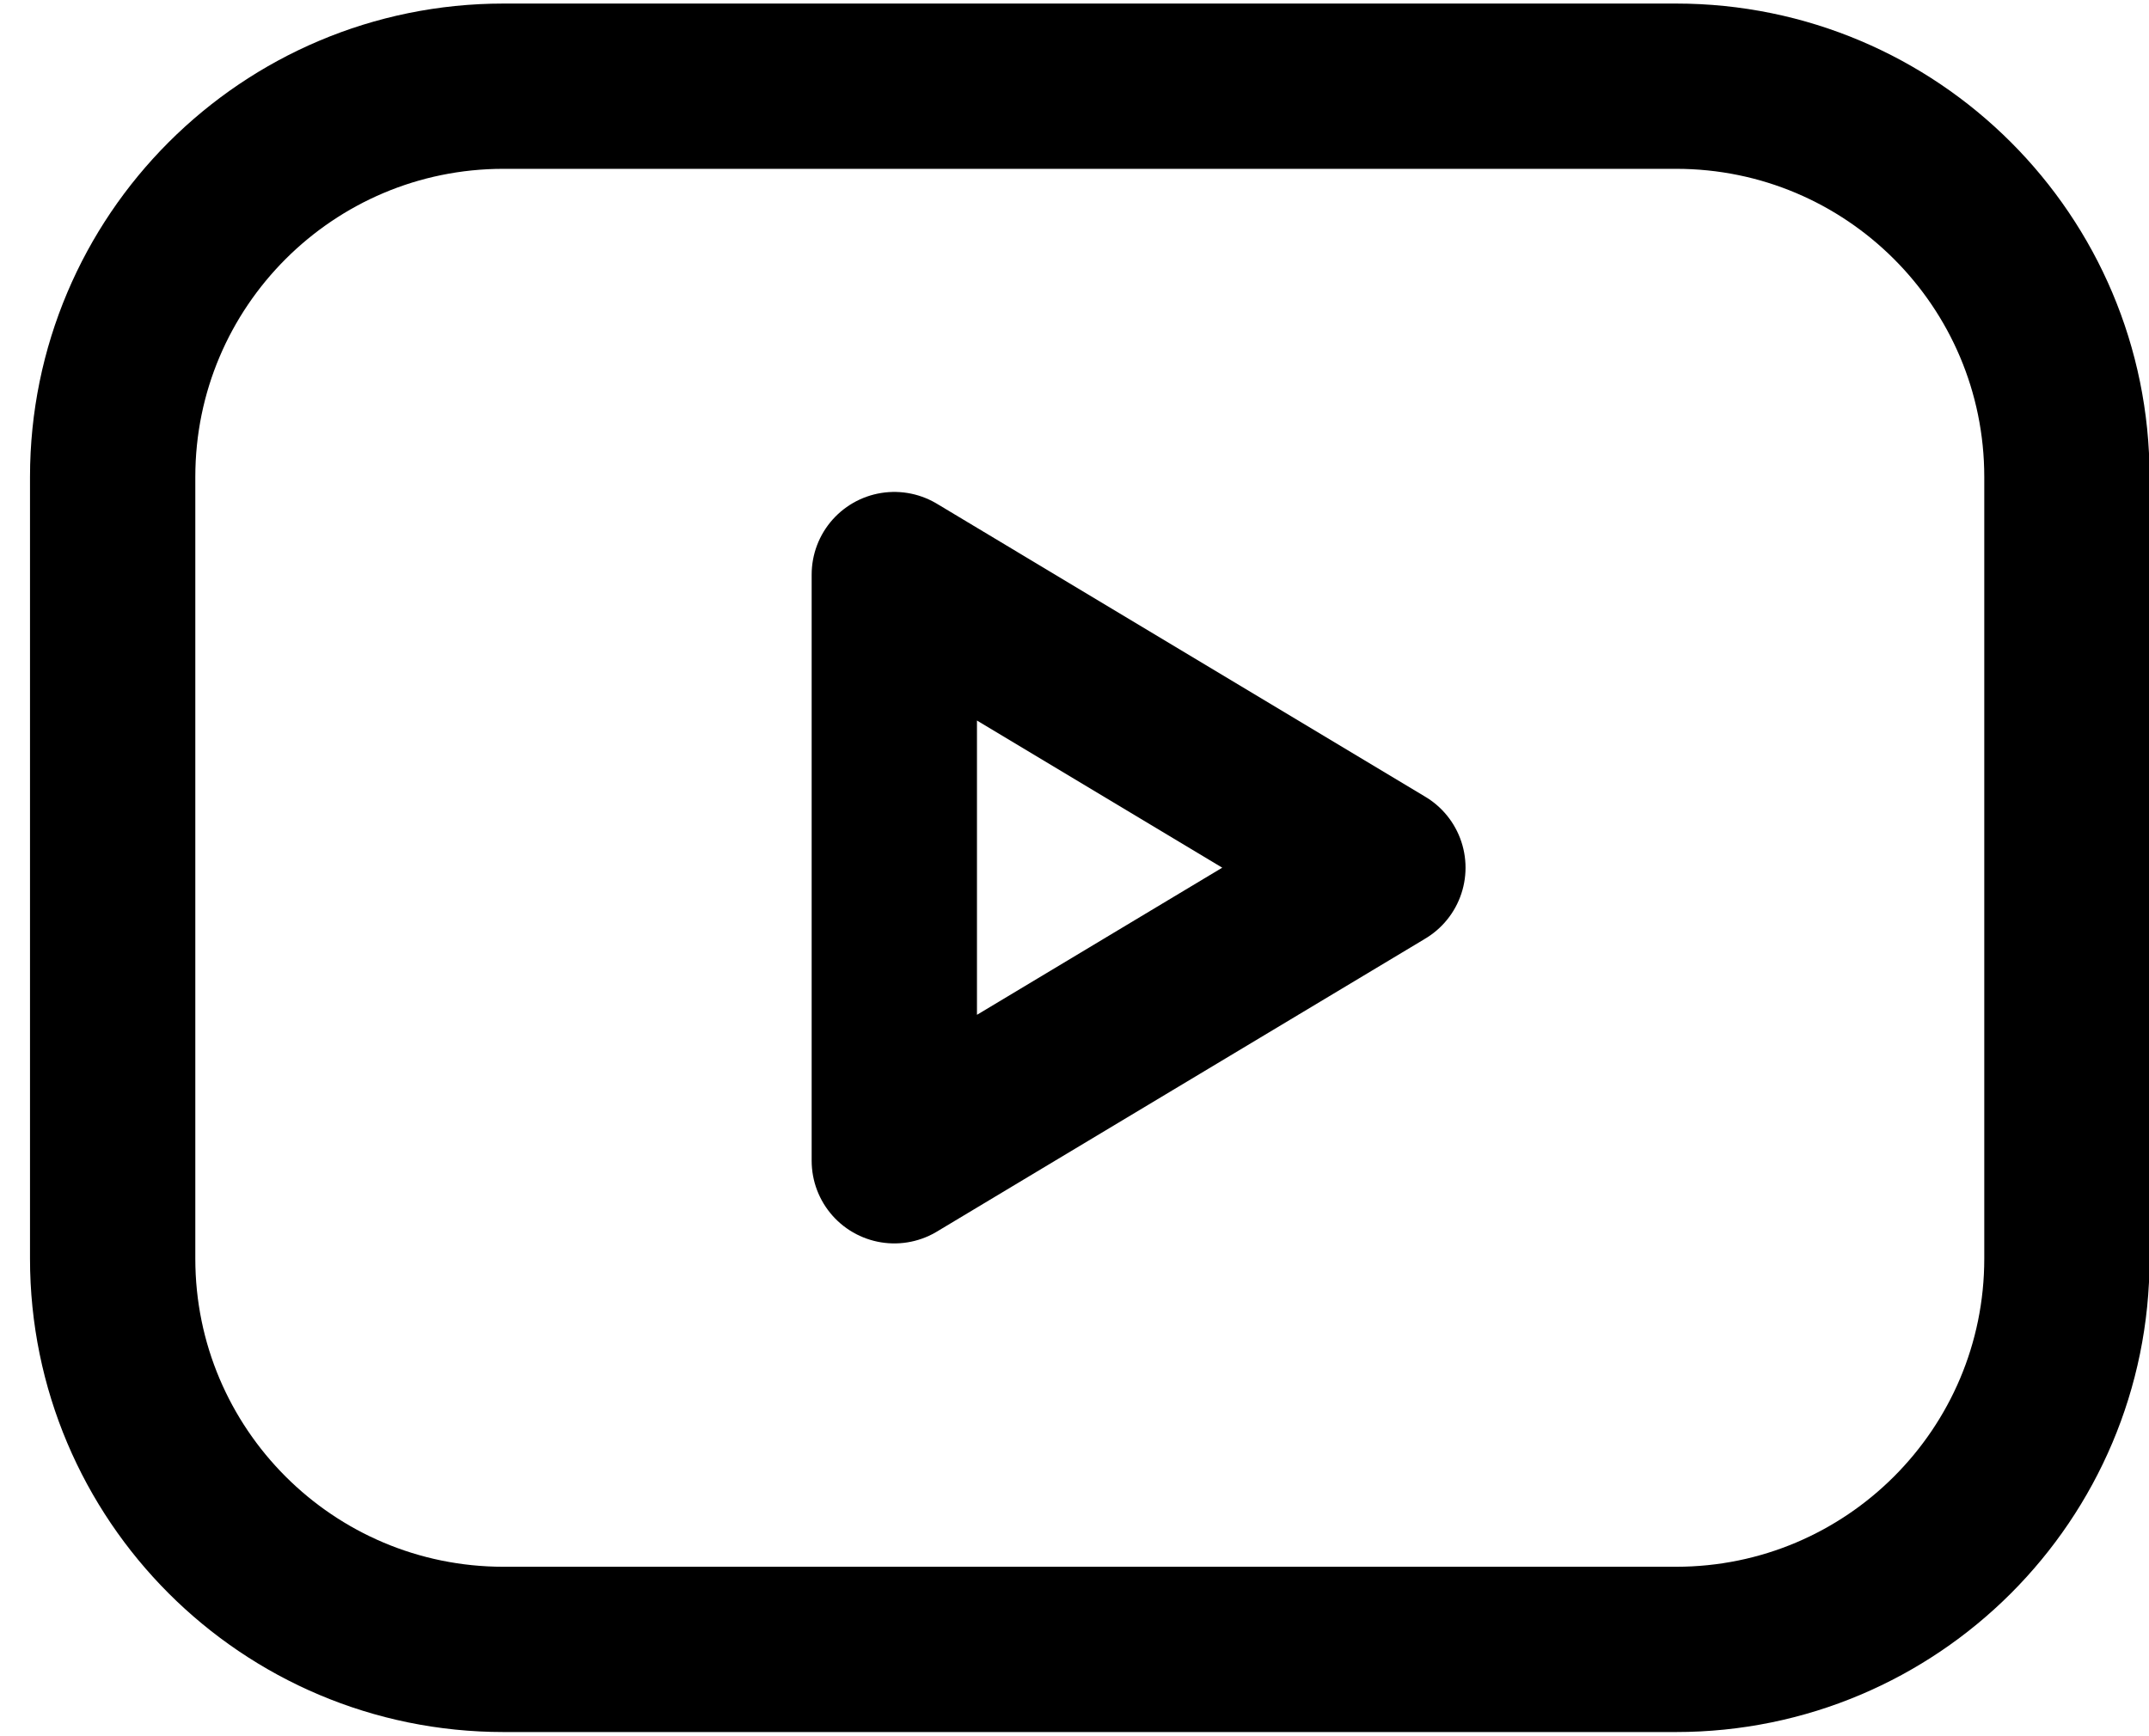
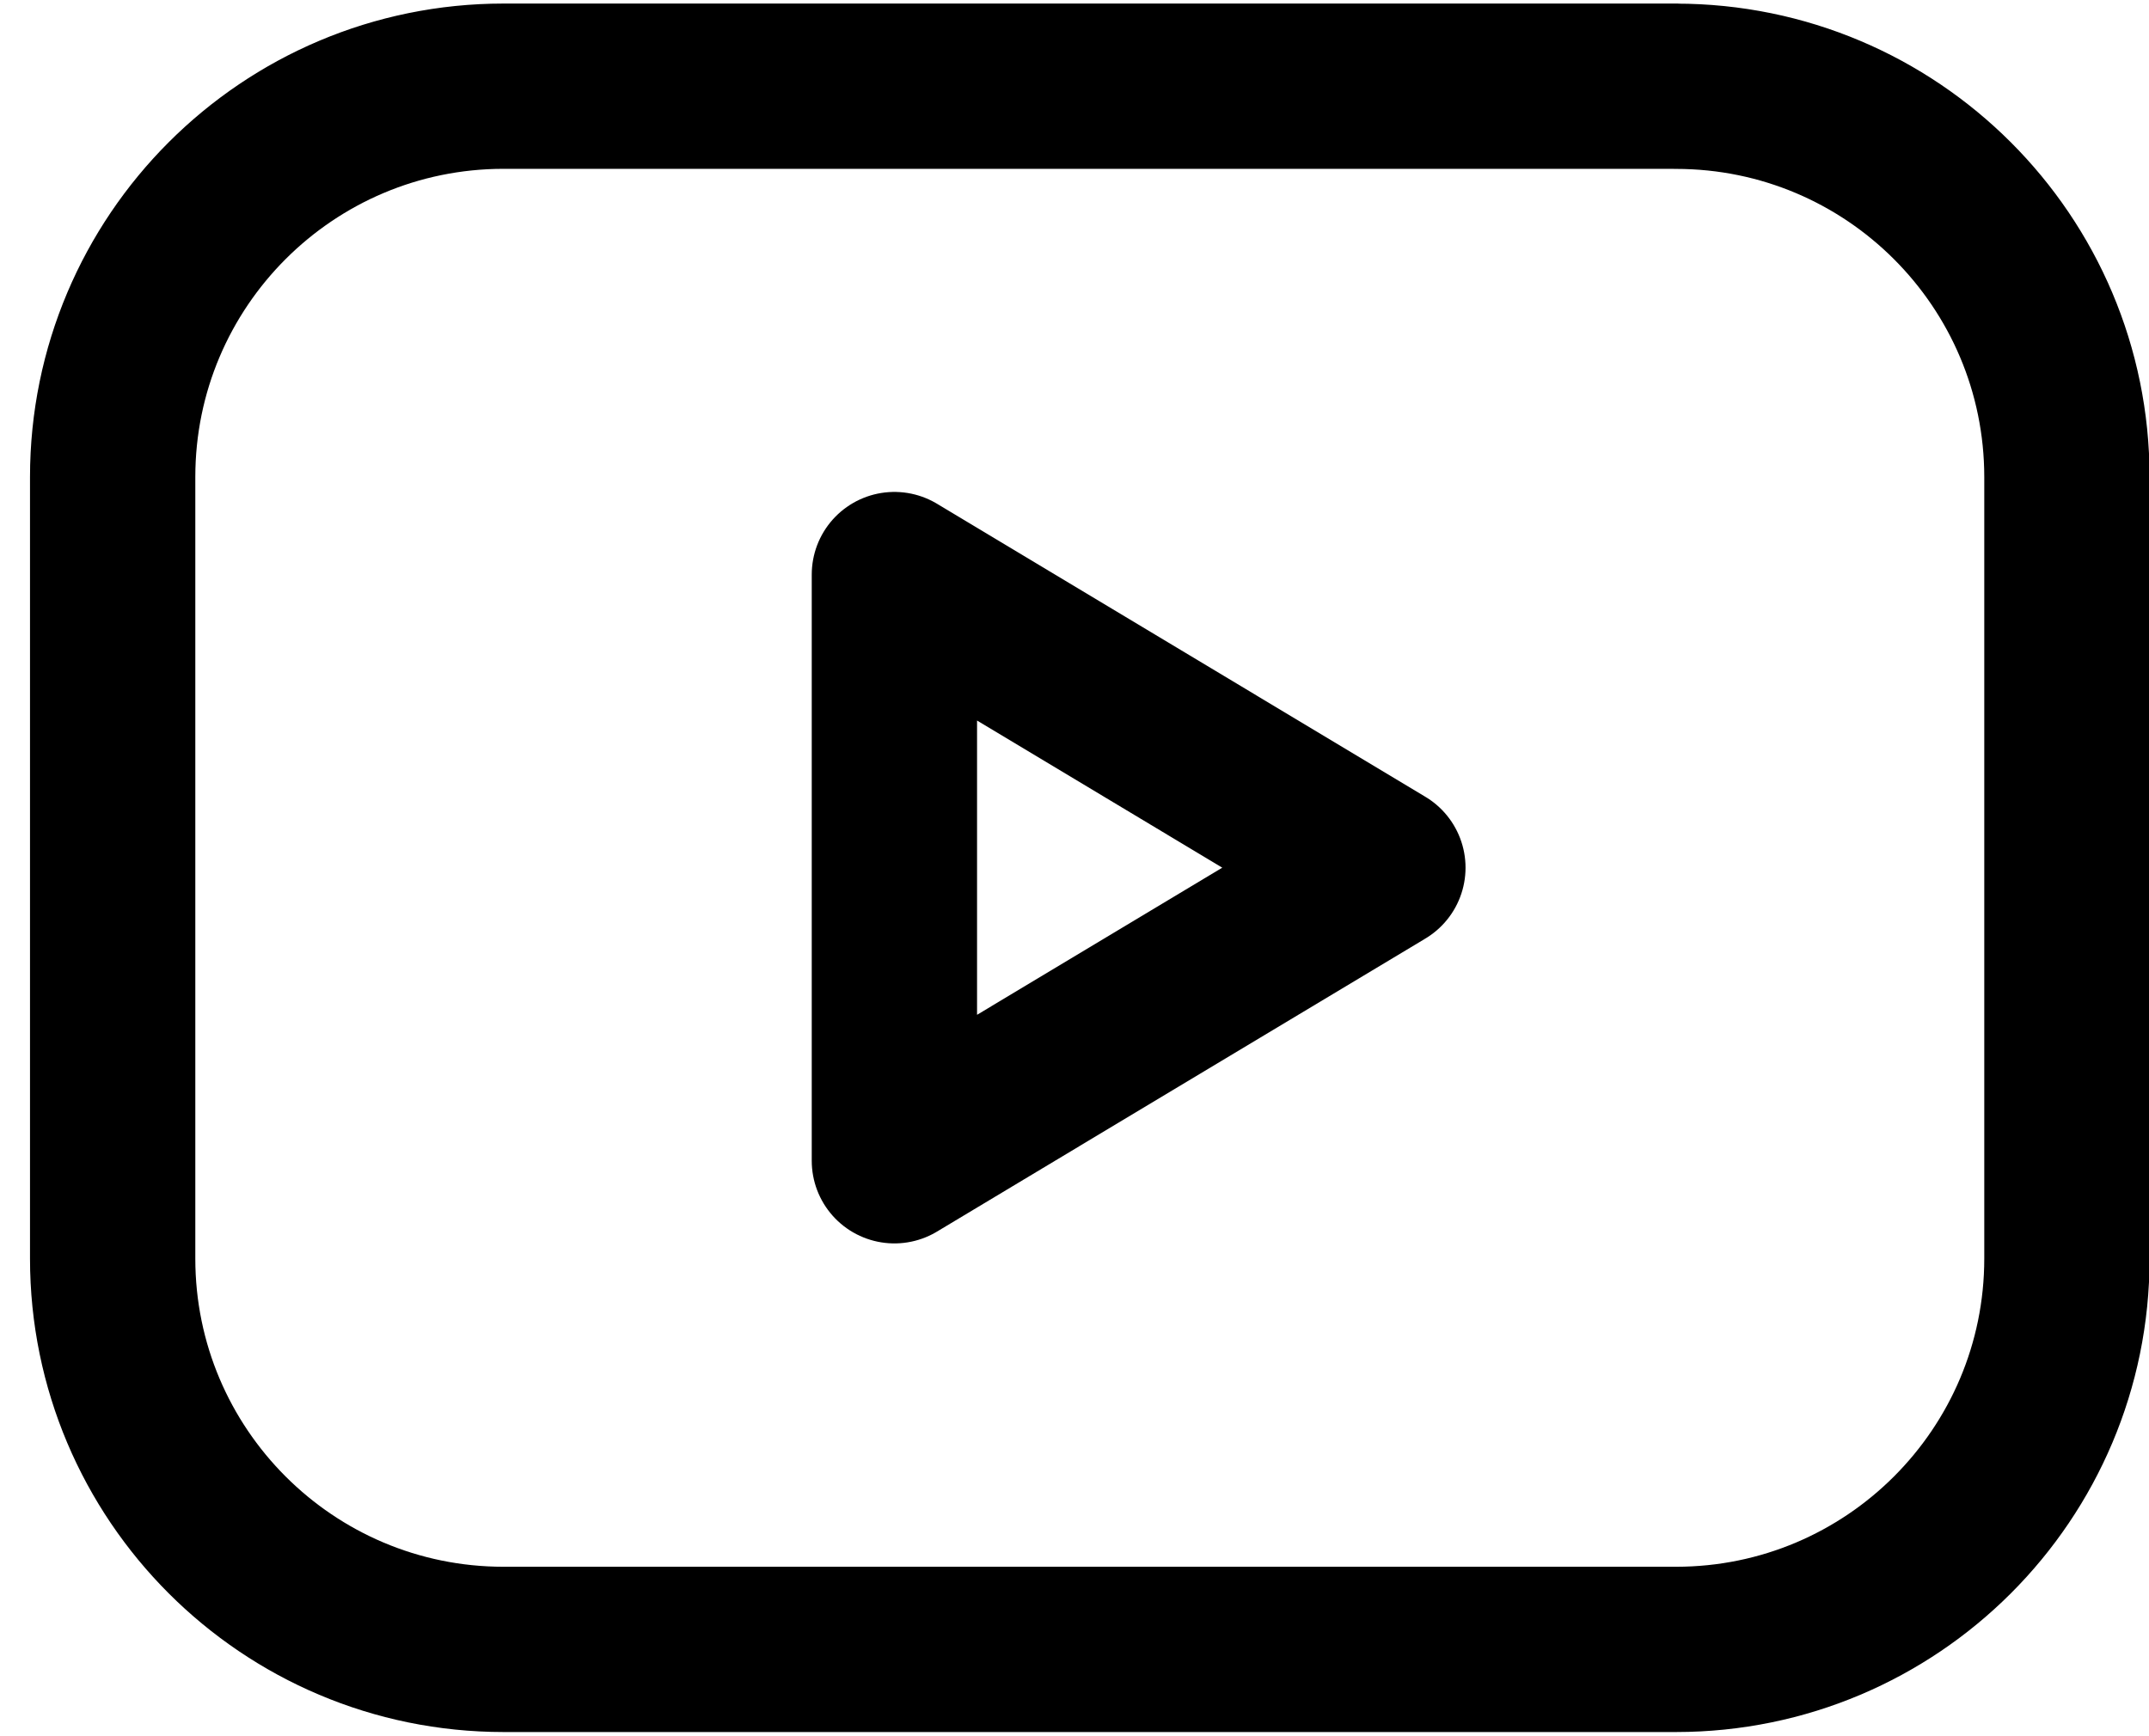
- <svg xmlns="http://www.w3.org/2000/svg" width="26" height="21" viewBox="0 0 26 21" fill="none">
-   <path d="M20.278 1.043H6.092C3.48 1.043 1.363 3.16 1.363 5.772V15.231C1.363 17.843 3.48 19.96 6.092 19.96H20.278C22.89 19.96 25.007 17.843 25.007 15.231V5.772C25.007 3.16 22.89 1.043 20.278 1.043Z" stroke="black" stroke-width="2" stroke-linecap="round" stroke-linejoin="round" />
-   <path d="M16.731 10.5L10.82 6.953V14.047L16.731 10.5Z" stroke="black" stroke-width="2" stroke-linecap="round" stroke-linejoin="round" />
+ <svg xmlns="http://www.w3.org/2000/svg" width="26" height="21" fill="none" viewBox="0 0 26 21">
+   <path stroke="#000" stroke-linecap="round" stroke-linejoin="round" stroke-width="2" d="M20.278 1.043H6.092a4.73 4.73 0 0 0-4.729 4.73v9.458a4.73 4.73 0 0 0 4.729 4.729h14.186a4.73 4.73 0 0 0 4.729-4.73V5.773a4.73 4.73 0 0 0-4.73-4.729" />
+   <path stroke="#000" stroke-linecap="round" stroke-linejoin="round" stroke-width="2" d="m16.731 10.5-5.91-3.547v7.094z" />
</svg>
